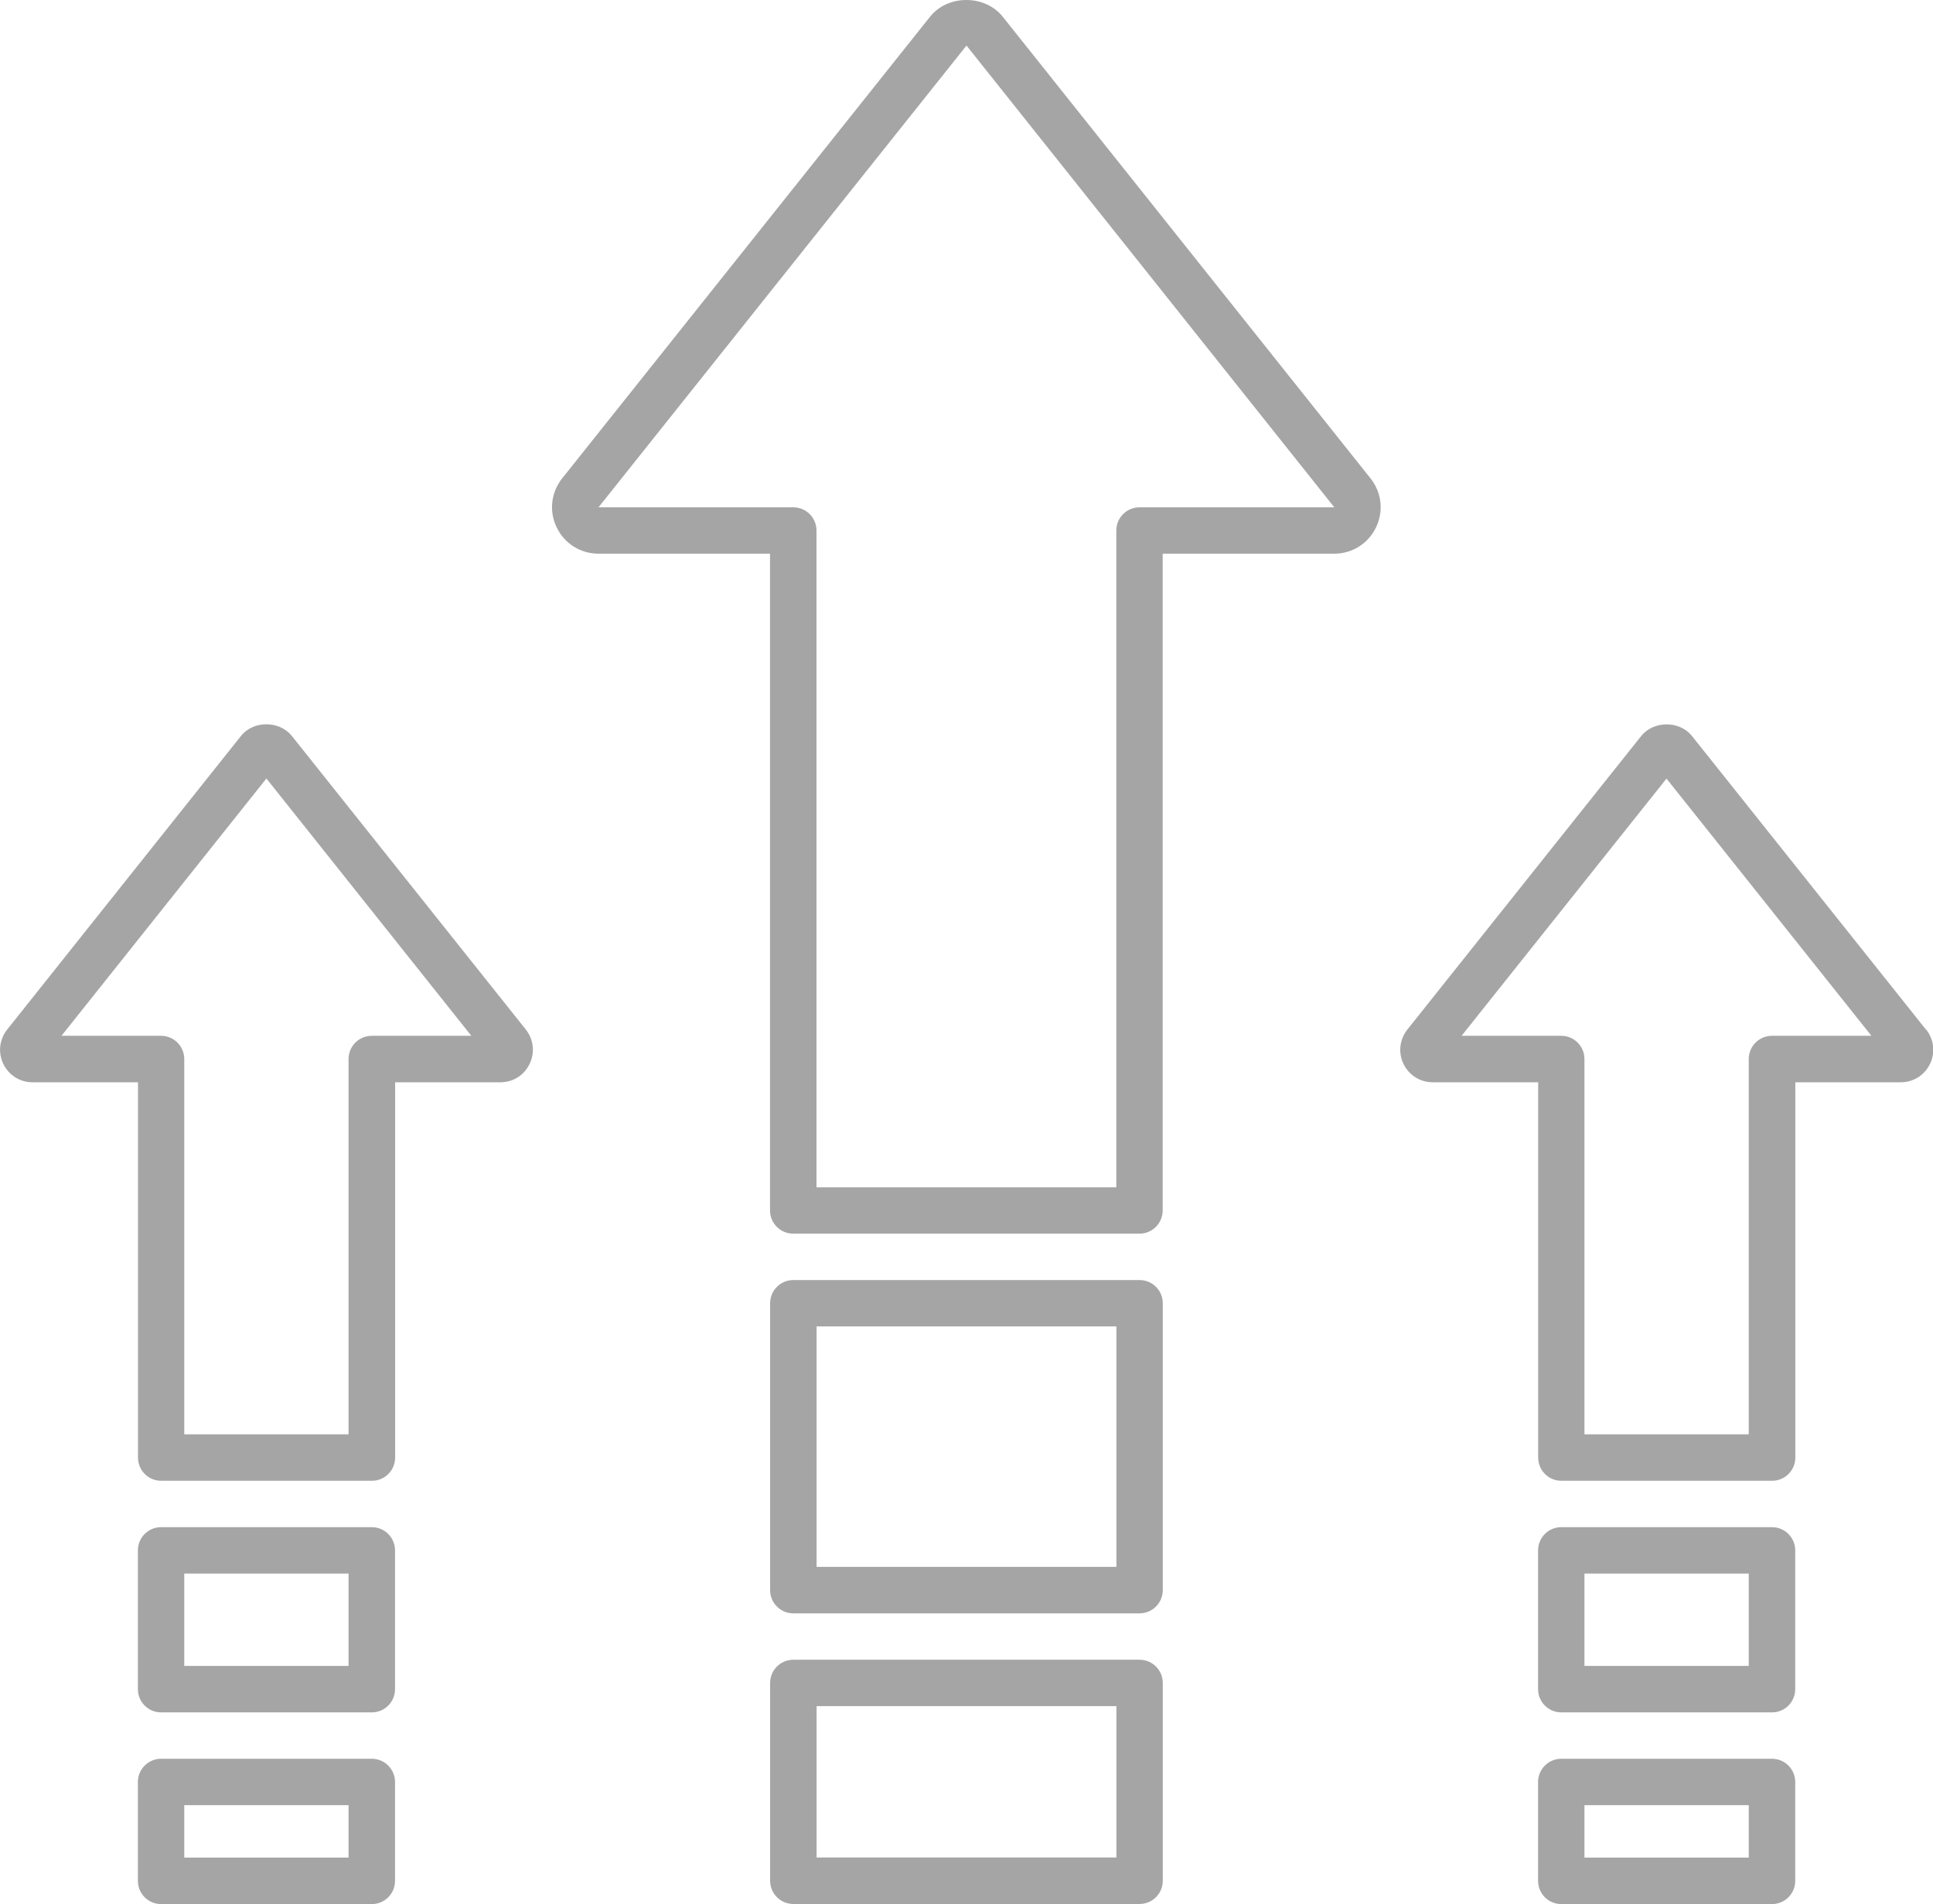
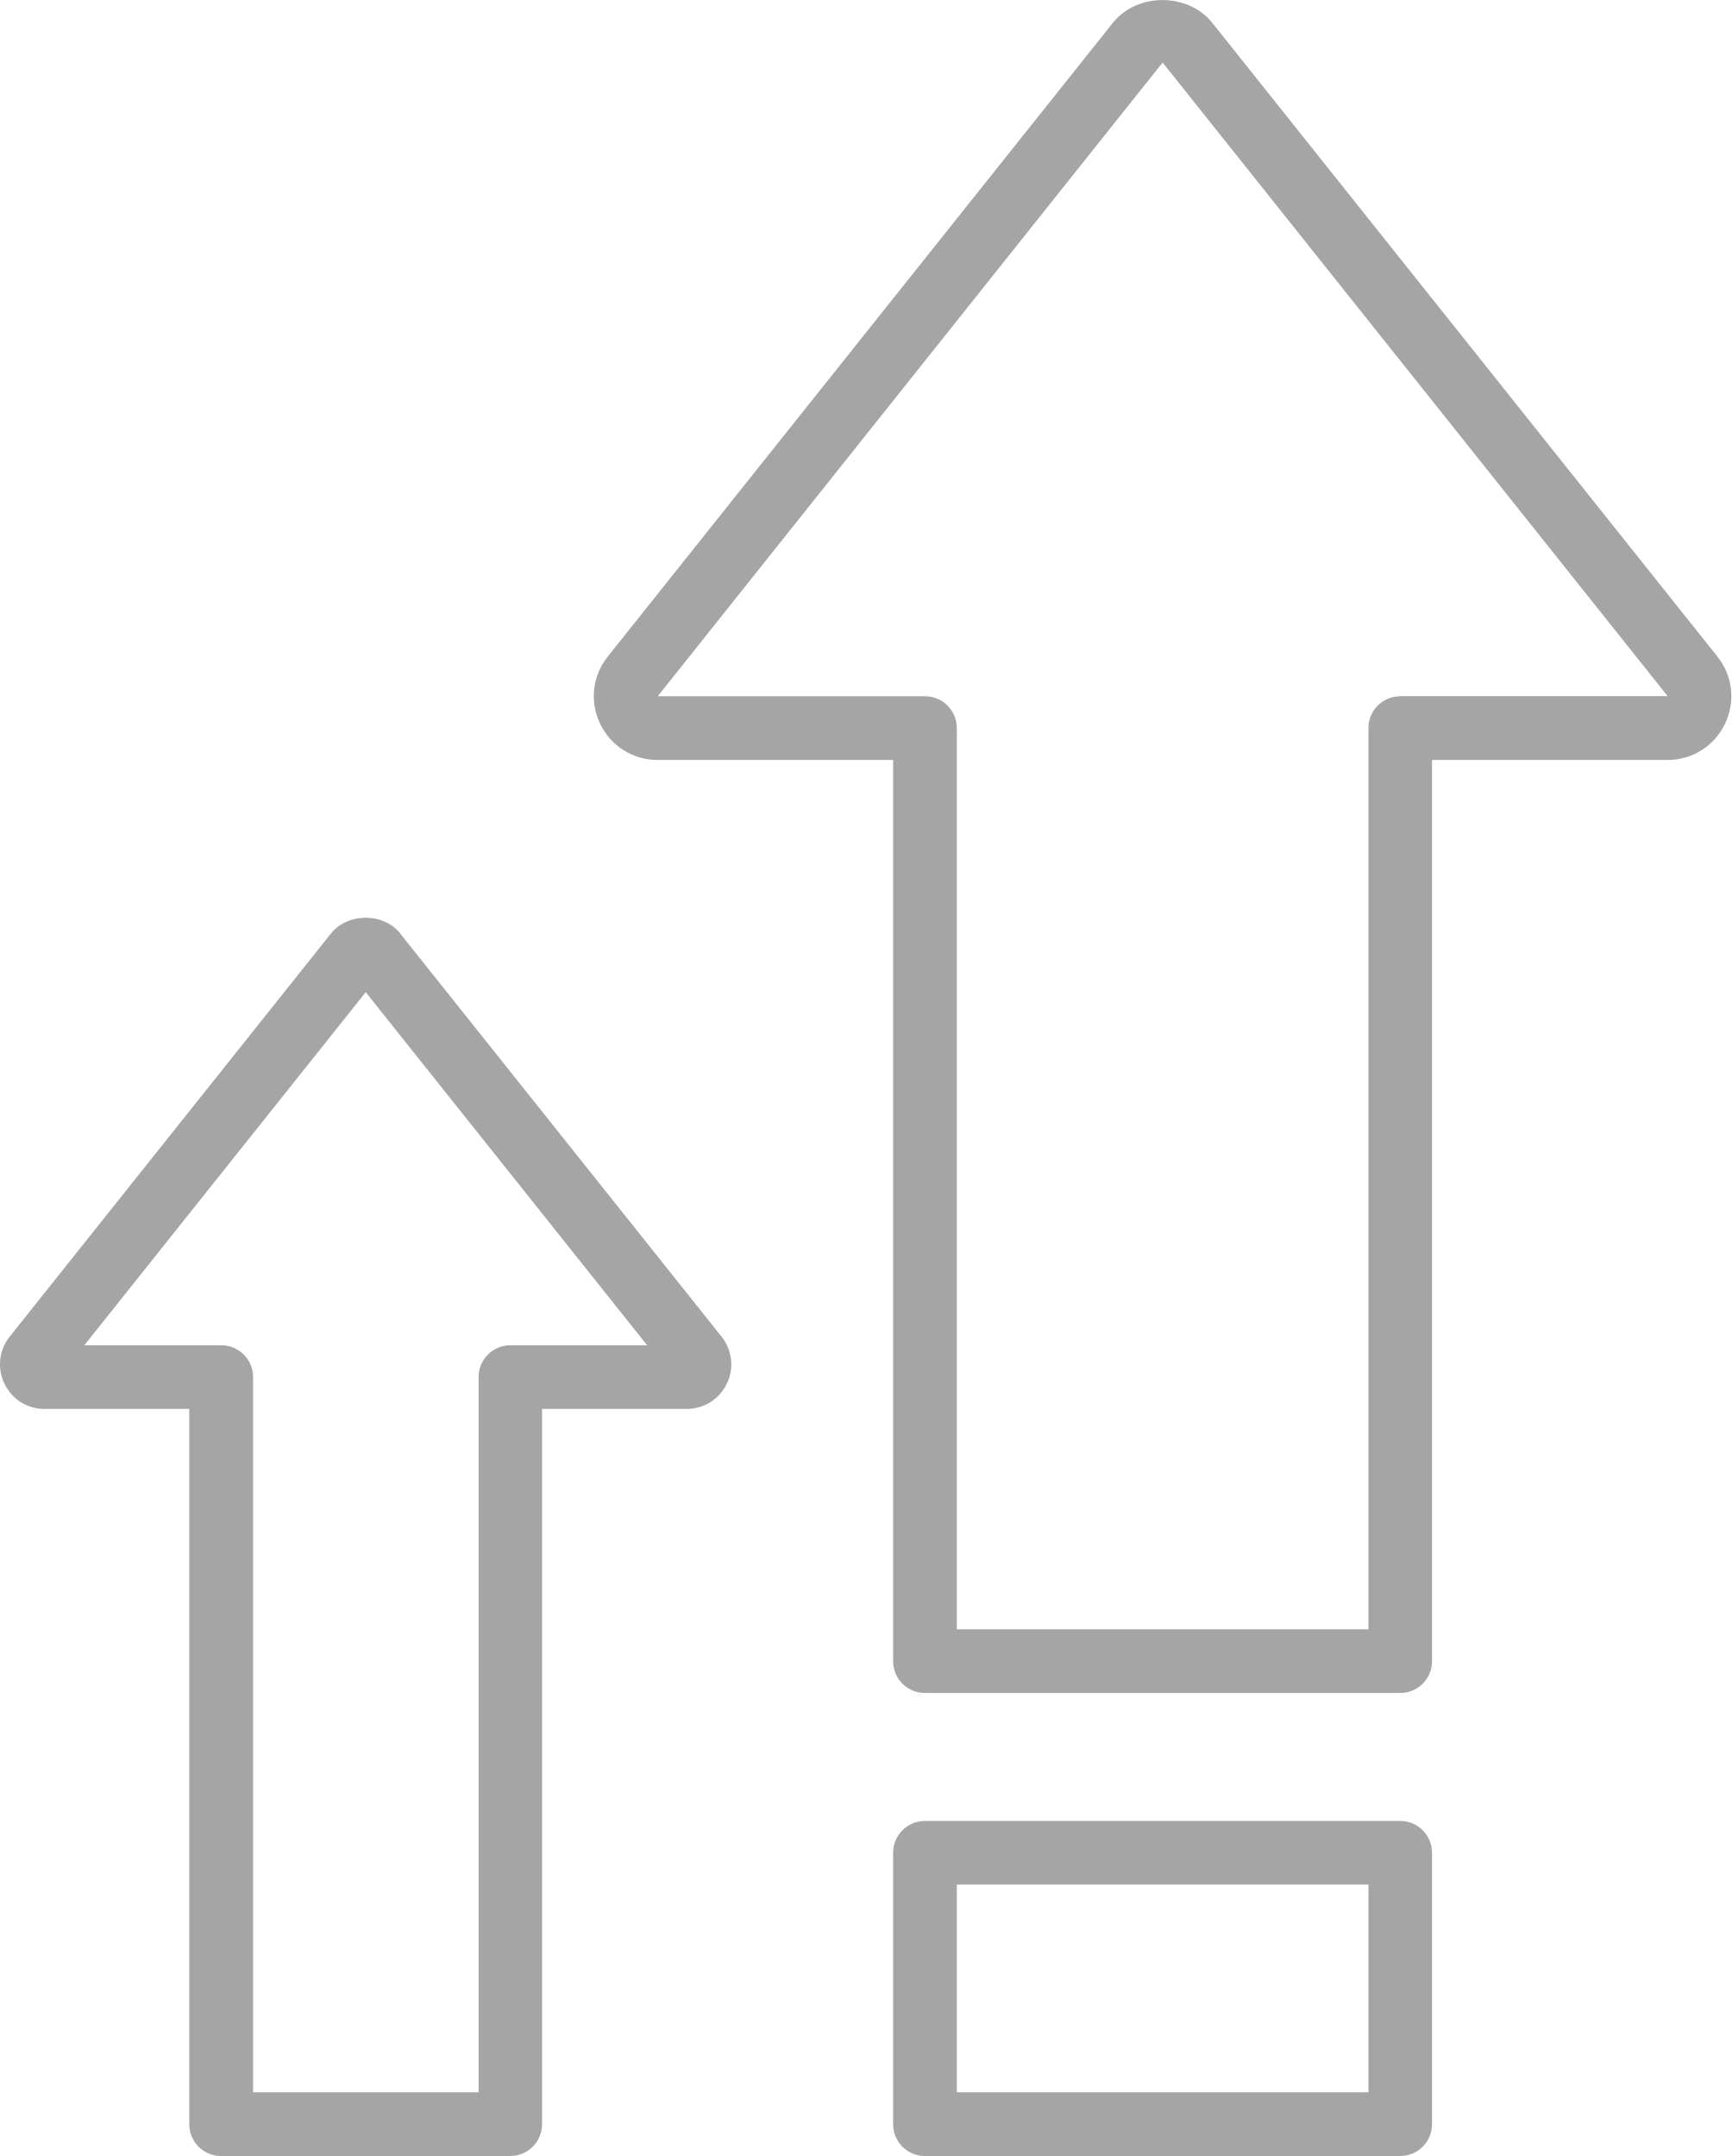
- <svg xmlns="http://www.w3.org/2000/svg" id="Layer_1" viewBox="0 0 188 185.14">
-   <path d="M110.83,124.47h-33.67c-1.25,0-2.26,1.01-2.26,2.26v27.89c0,1.25,1.01,2.26,2.26,2.26h33.67c1.25,0,2.26-1.01,2.26-2.26v-27.89c0-1.25-1.01-2.26-2.26-2.26ZM108.58,152.36h-29.16v-23.38h29.16v23.38Z" fill="#a5a5a5" />
-   <path d="M110.83,161.39h-33.67c-1.25,0-2.26,1.01-2.26,2.26v19.23c0,1.25,1.01,2.26,2.26,2.26h33.67c1.25,0,2.26-1.01,2.26-2.26v-19.23c0-1.25-1.01-2.26-2.26-2.26ZM108.58,180.62h-29.16v-14.72h29.16v14.72Z" fill="#a5a5a5" />
-   <path d="M97.52,1.62c-1.73-2.16-5.34-2.16-7.06,0l-35.78,44.89c-1.09,1.37-1.3,3.2-.54,4.77.76,1.58,2.32,2.56,4.07,2.56h16.68v63.86c0,1.25,1.01,2.26,2.26,2.26h33.67c1.25,0,2.26-1.01,2.26-2.26v-63.86h16.68c1.75,0,3.31-.98,4.07-2.56.76-1.58.55-3.4-.54-4.77L97.52,1.62ZM110.83,49.33c-1.25,0-2.26,1.01-2.26,2.26v63.86h-29.16v-63.86c0-1.25-1.01-2.26-2.26-2.26h-18.94S94,4.43,94,4.43l35.77,44.9h-18.94Z" fill="#a5a5a5" />
-   <path d="M36.16,148.5H15.67c-1.25,0-2.26,1.01-2.26,2.26v13.49c0,1.25,1.01,2.26,2.26,2.26h20.49c1.25,0,2.26-1.01,2.26-2.26v-13.49c0-1.25-1.01-2.26-2.26-2.26ZM33.9,161.99h-15.98v-8.98h15.98v8.98Z" fill="#a5a5a5" />
-   <path d="M36.16,171.02H15.67c-1.25,0-2.26,1.01-2.26,2.26v9.61c0,1.25,1.01,2.26,2.26,2.26h20.49c1.25,0,2.26-1.01,2.26-2.26v-9.61c0-1.25-1.01-2.26-2.26-2.26ZM33.9,180.63h-15.98v-5.1h15.98v5.1Z" fill="#a5a5a5" />
-   <path d="M28.38,71.56c-1.21-1.51-3.74-1.51-4.94,0L.7,100.11c-.76.96-.91,2.24-.38,3.34.53,1.1,1.62,1.79,2.85,1.79h10.25v36.49c0,1.25,1.01,2.26,2.26,2.26h20.49c1.25,0,2.26-1.01,2.26-2.26v-36.49h10.24c1.22,0,2.31-.68,2.84-1.79.53-1.1.39-2.38-.37-3.34l-22.75-28.54ZM36.16,100.72c-1.25,0-2.26,1.01-2.26,2.26v36.49h-15.98v-36.49c0-1.25-1.01-2.26-2.26-2.26H5.98l19.93-25.02,19.93,25.02h-9.69Z" fill="#a5a5a5" />
-   <path d="M172.34,148.5h-20.49c-1.25,0-2.26,1.01-2.26,2.26v13.49c0,1.25,1.01,2.26,2.26,2.26h20.49c1.25,0,2.26-1.01,2.26-2.26v-13.49c0-1.25-1.01-2.26-2.26-2.26ZM170.08,161.99h-15.98v-8.98h15.98v8.98Z" fill="#a5a5a5" />
-   <path d="M172.34,171.02h-20.49c-1.25,0-2.26,1.01-2.26,2.26v9.61c0,1.25,1.01,2.26,2.26,2.26h20.49c1.25,0,2.26-1.01,2.26-2.26v-9.61c0-1.25-1.01-2.26-2.26-2.26ZM170.08,180.63h-15.98v-5.1h15.98v5.1Z" fill="#a5a5a5" />
-   <path d="M187.31,100.11l-22.75-28.54c-1.2-1.51-3.73-1.51-4.94,0l-22.74,28.54c-.76.96-.91,2.24-.38,3.34.53,1.1,1.62,1.79,2.85,1.79h10.25v36.49c0,1.25,1.01,2.26,2.26,2.26h20.49c1.25,0,2.26-1.01,2.26-2.26v-36.49h10.25c1.23,0,2.32-.69,2.85-1.79.53-1.1.39-2.38-.38-3.34ZM172.34,100.72c-1.25,0-2.26,1.01-2.26,2.26v36.49h-15.98v-36.49c0-1.25-1.01-2.26-2.26-2.26h-9.69l19.93-25.01,19.93,25.01h-9.69Z" fill="#a5a5a5" />
+ <svg xmlns="http://www.w3.org/2000/svg" id="Layer_1" viewBox="0 0 148.65 185.14">
+   <path d="M104.09,1.97c-2.09-2.62-6.47-2.62-8.55,0l-43.36,54.41c-1.32,1.66-1.57,3.87-.65,5.78.92,1.91,2.81,3.1,4.93,3.1h20.22v77.39c0,1.51,1.22,2.73,2.73,2.73h40.81c1.51,0,2.73-1.22,2.73-2.73v-77.39h20.22c2.12,0,4.01-1.19,4.93-3.1.92-1.91.67-4.13-.65-5.78L104.09,1.97ZM120.22,59.79c-1.51,0-2.73,1.22-2.73,2.73v77.39h-35.34V62.52c0-1.51-1.22-2.73-2.73-2.73h-22.95S99.82,5.37,99.82,5.37l43.36,54.41h-22.95Z" fill="#a5a5a5" />
+   <path d="M34.39,80.18c-1.46-1.83-4.53-1.83-5.99,0L.84,114.77c-.93,1.16-1.1,2.71-.46,4.05.64,1.34,1.97,2.17,3.45,2.17h12.42v61.42c0,1.51,1.22,2.73,2.73,2.73h24.83c1.51,0,2.73-1.22,2.73-2.73v-61.42h12.41c1.48,0,2.8-.83,3.45-2.16.65-1.34.47-2.89-.45-4.05l-27.57-34.59ZM43.82,115.52c-1.51,0-2.73,1.22-2.73,2.73v61.42h-19.36v-61.42c0-1.51-1.22-2.73-2.73-2.73H7.24l24.16-30.32,24.16,30.32h-11.74Z" fill="#a5a5a5" />
+   <path d="M120.22,156.37h-40.81c-1.51,0-2.73,1.22-2.73,2.73v23.31c0,1.51,1.22,2.73,2.73,2.73h40.81c1.51,0,2.73-1.22,2.73-2.73v-23.31c0-1.51-1.22-2.73-2.73-2.73ZM117.49,179.67h-35.34v-17.84h35.34v17.84Z" fill="#a5a5a5" />
</svg>
